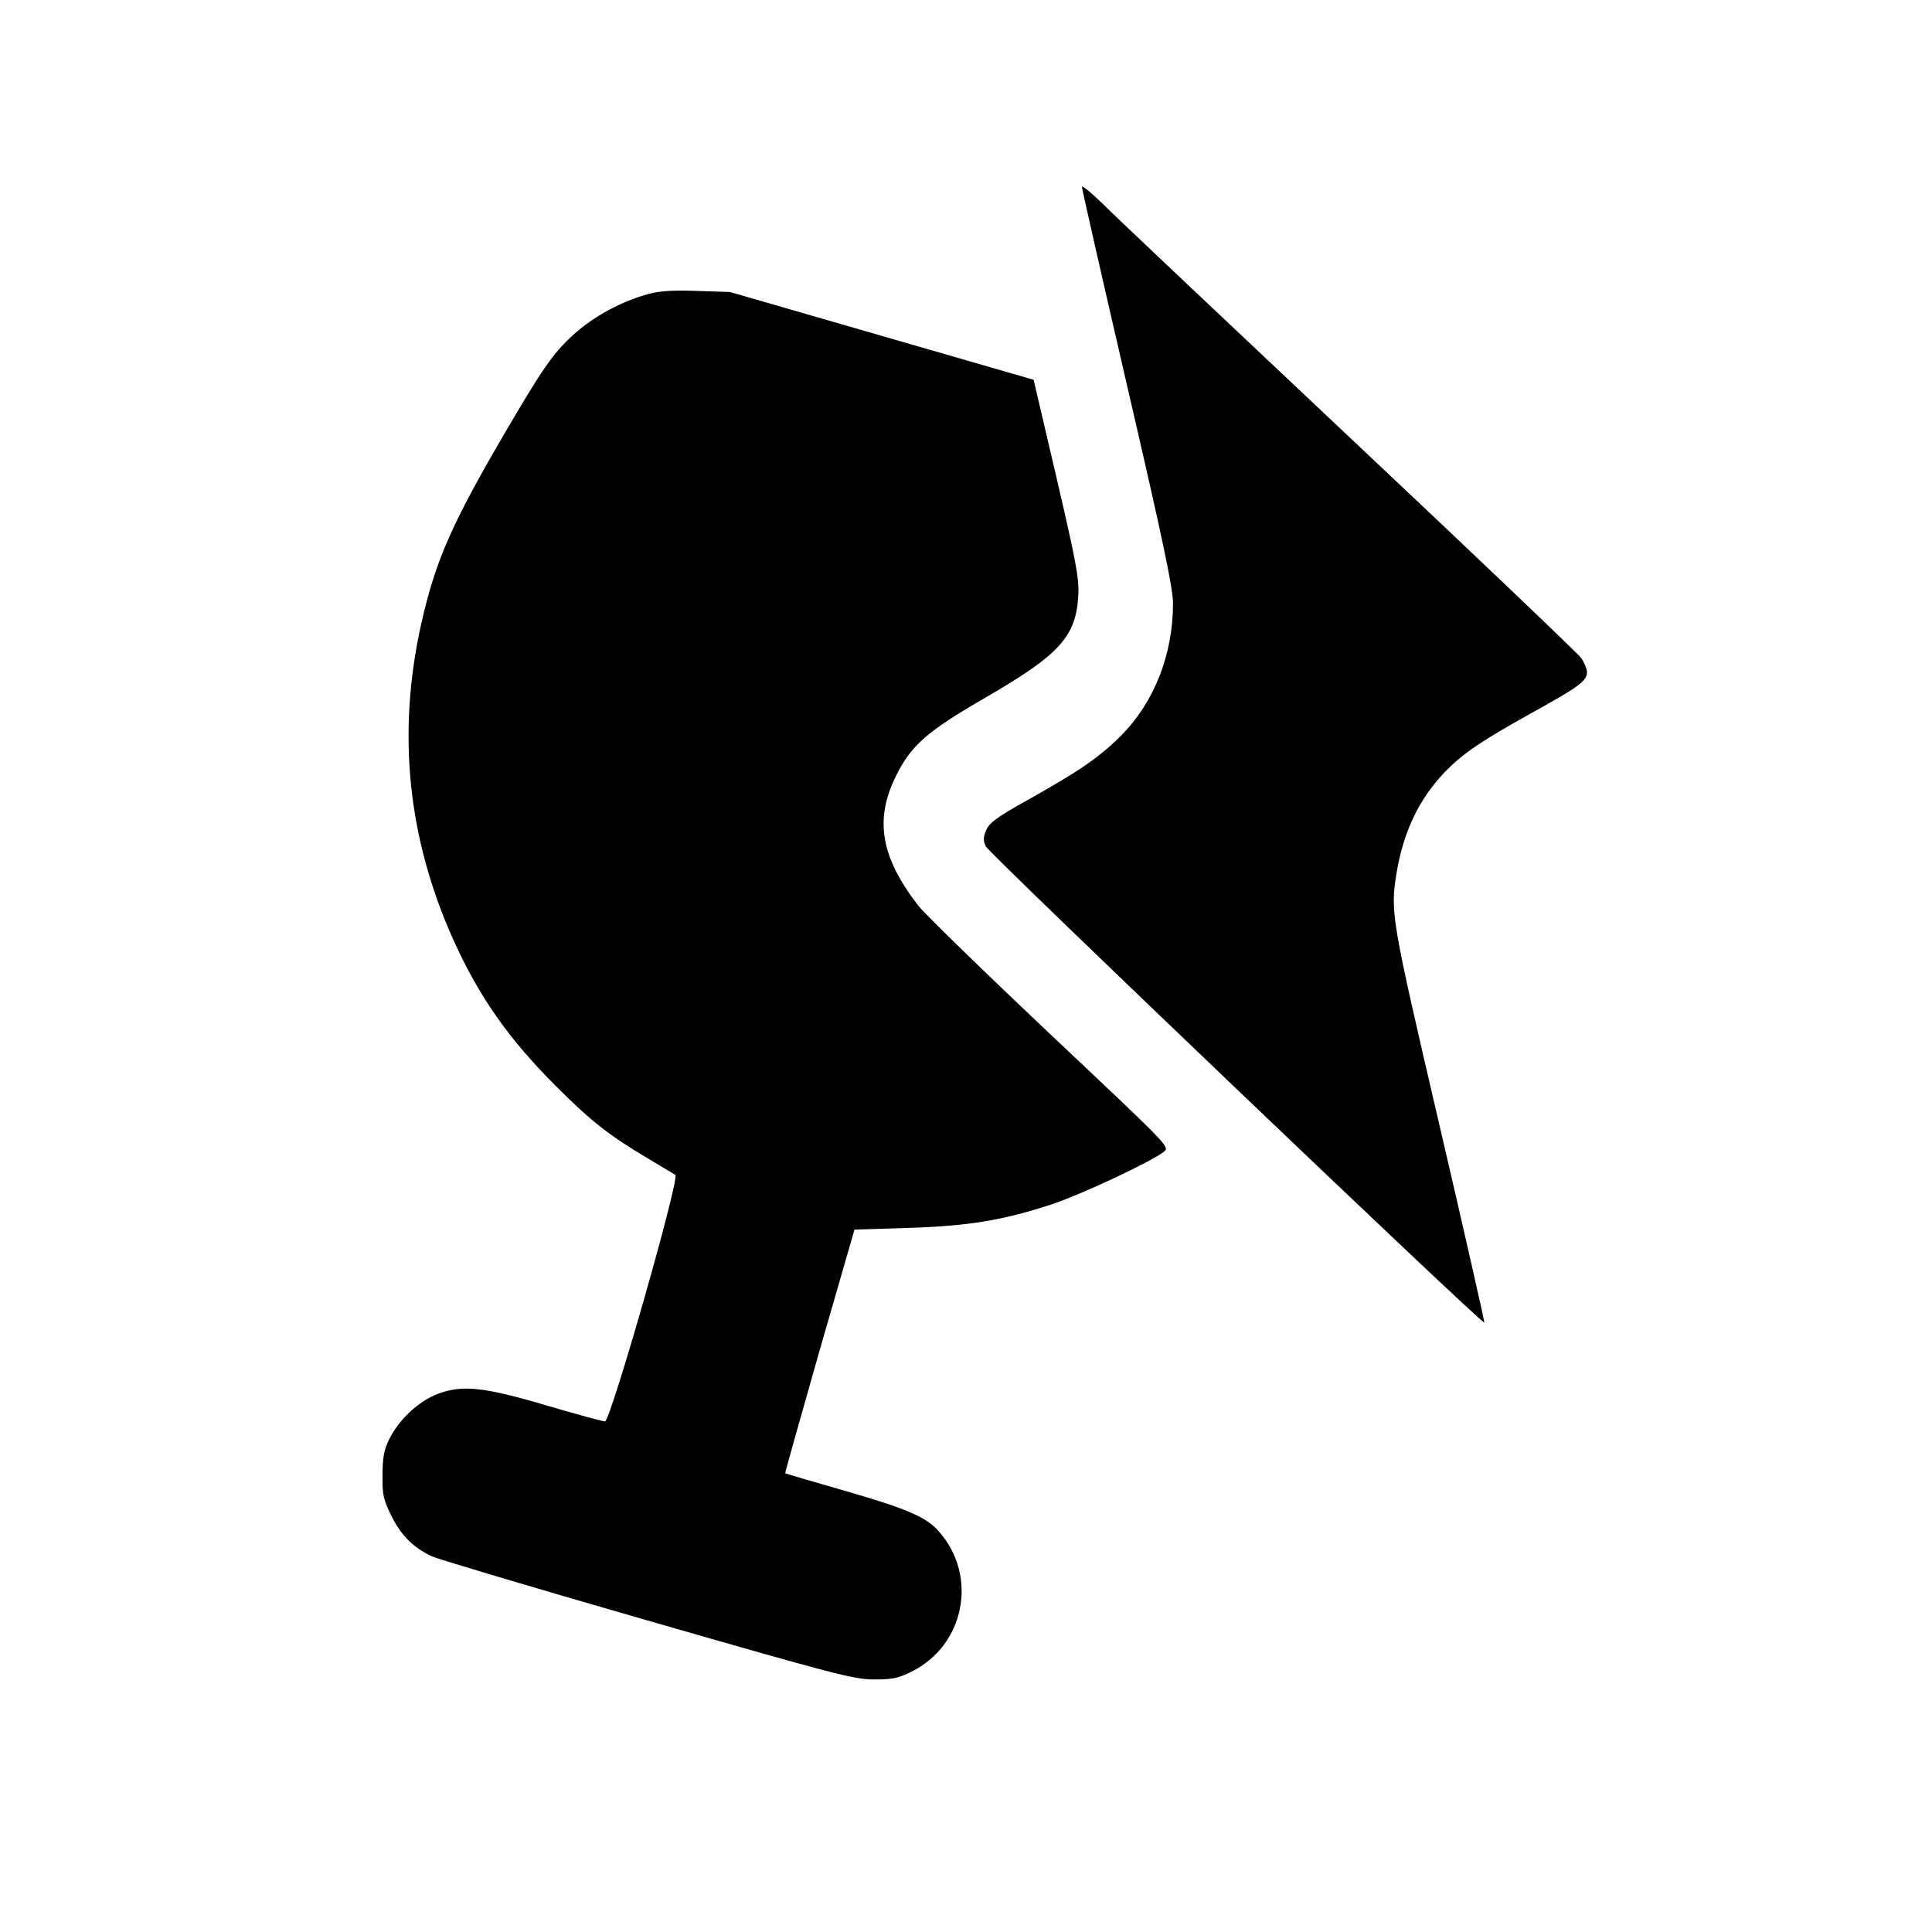
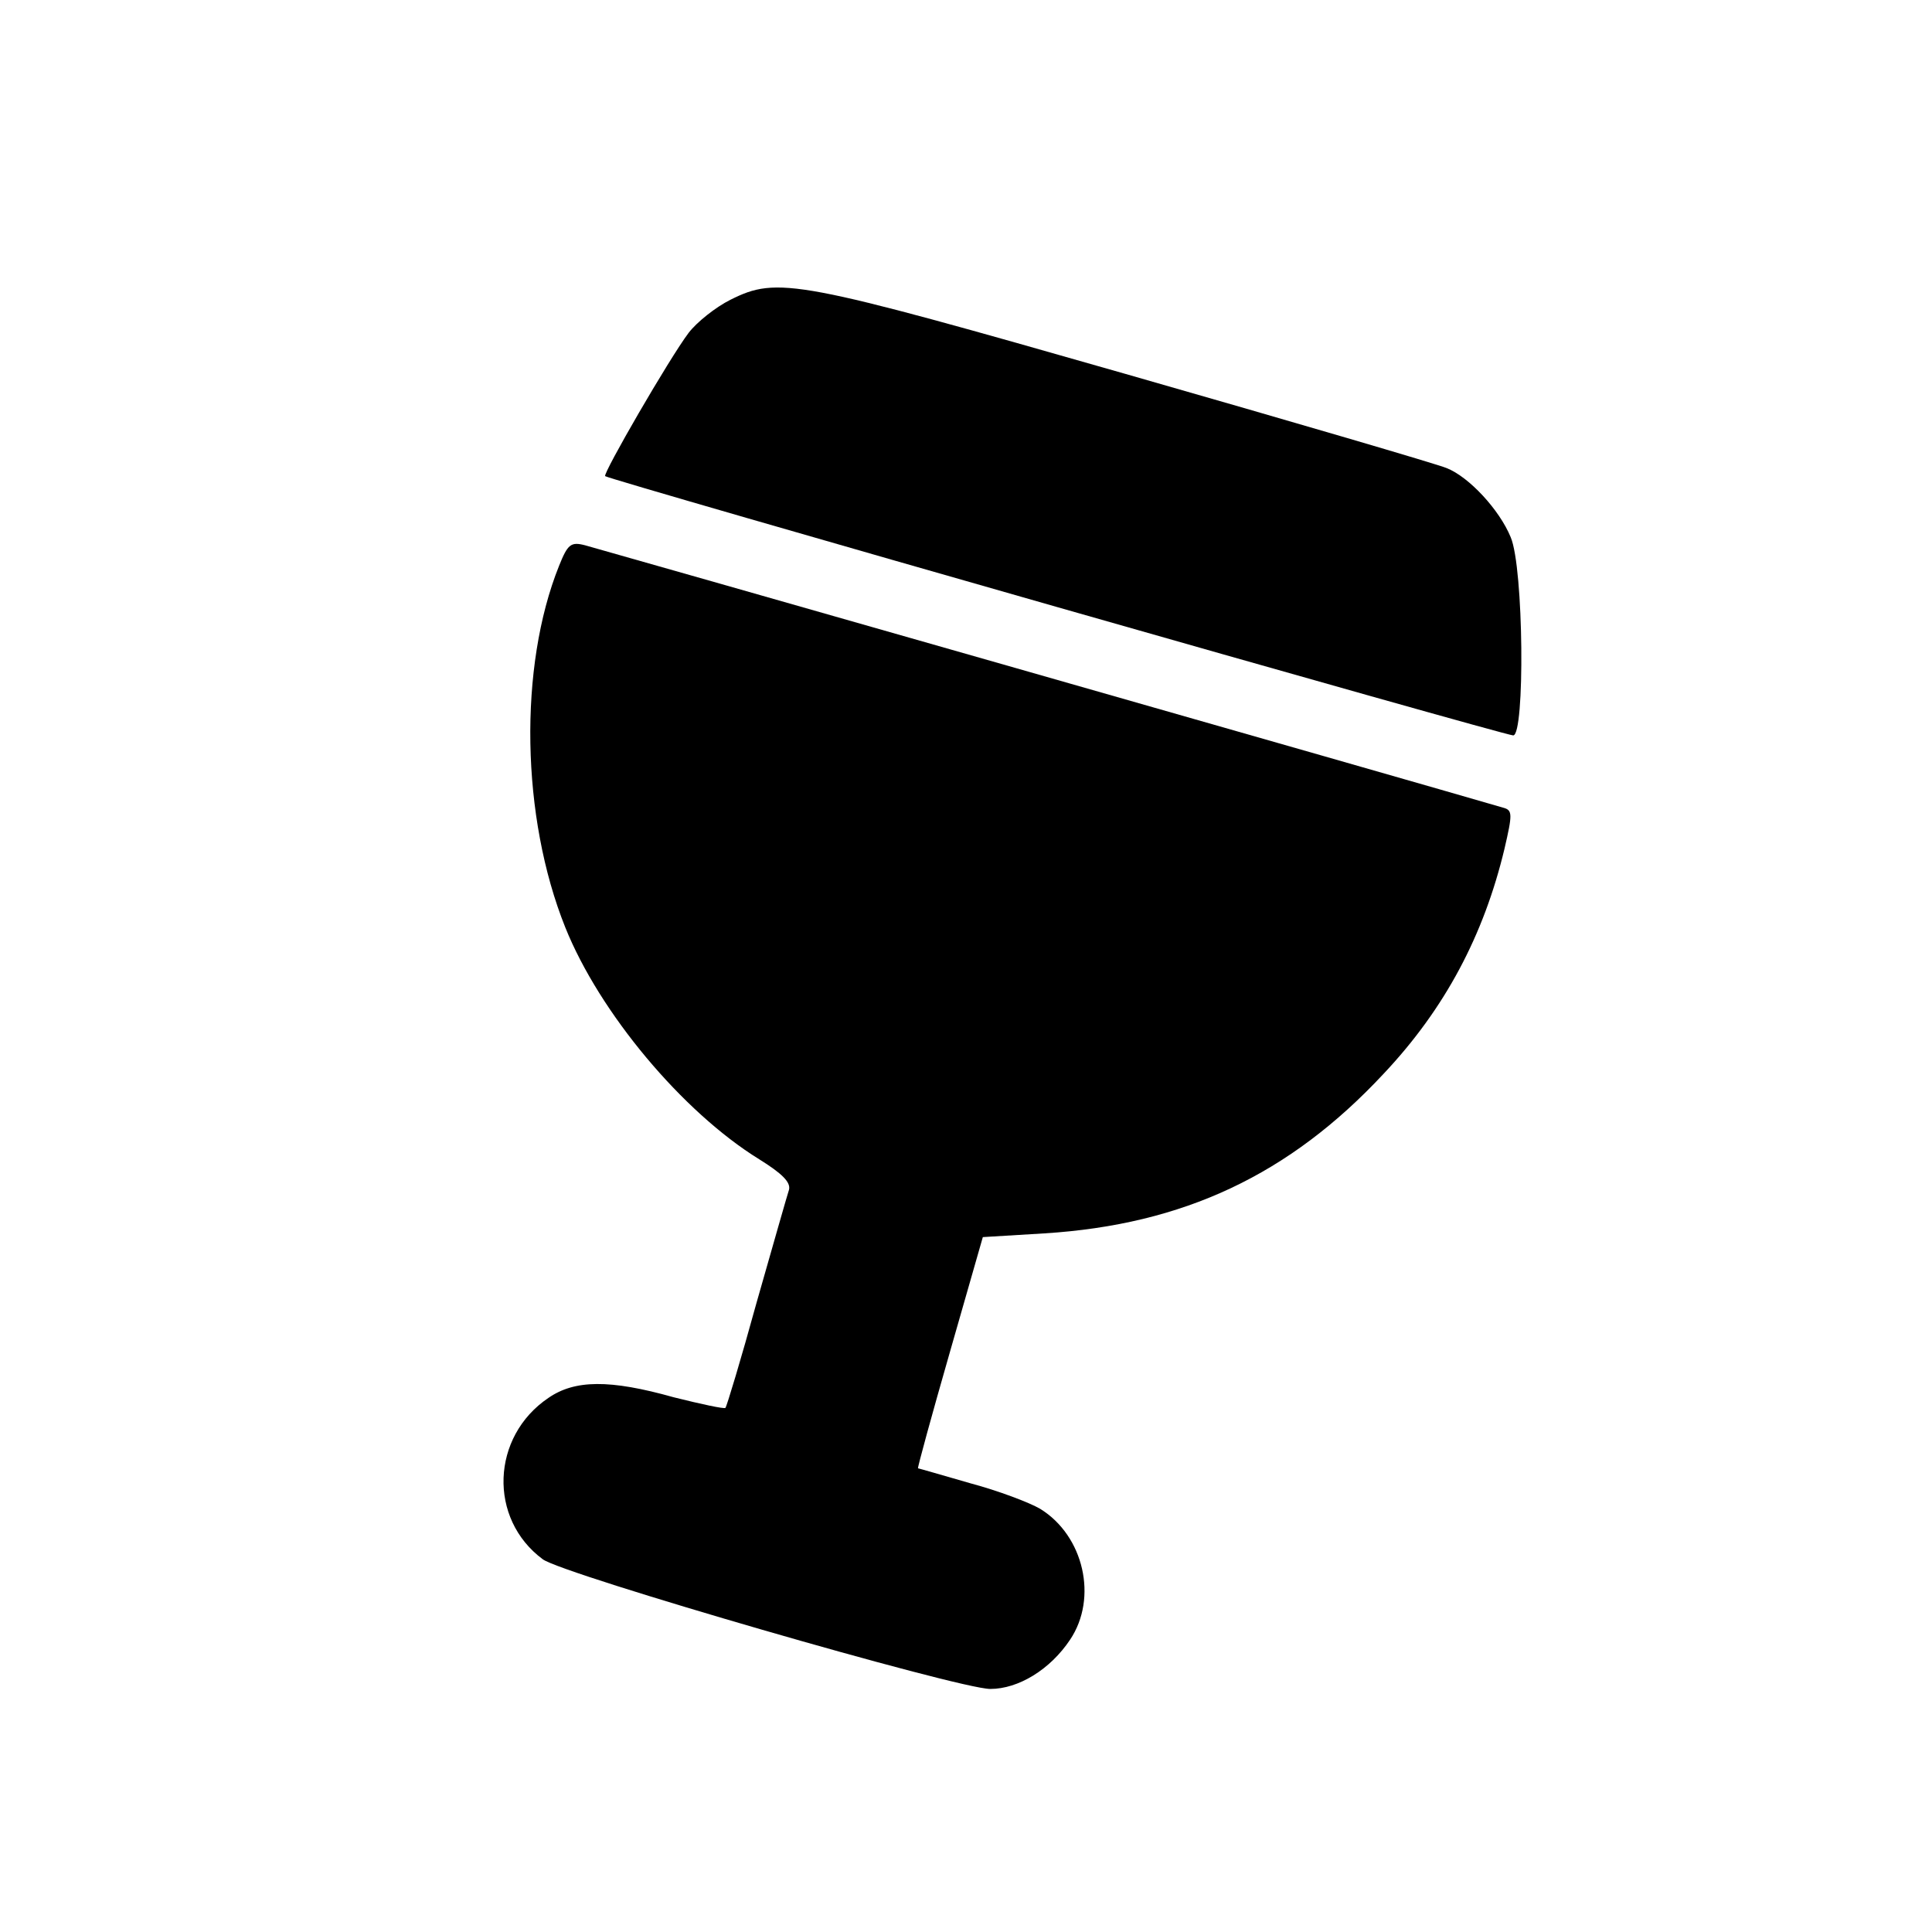
- <svg xmlns="http://www.w3.org/2000/svg" version="1.0" width="700pt" height="700pt" viewBox="0 0 700 700" preserveAspectRatio="xMidYMid meet">
-   <g transform="translate(0,700) scale(0.1,-0.1)" fill="#000000" stroke="none">
-     <path d="M3920 6323 c0 -7 74 -333 165 -726 131 -566 165 -728 165 -784 0 -184 -68 -357 -187 -477 -77 -78 -154 -131 -344 -237 -109 -61 -134 -80 -146 -107 -11 -27 -11 -38 -1 -59 15 -29 1802 -1736 1806 -1725 1 4 -72 327 -163 717 -175 751 -178 770 -155 912 25 151 83 271 177 368 66 67 126 108 318 215 165 91 195 113 195 145 0 11 -10 35 -22 52 -13 17 -392 379 -843 803 -451 425 -853 804 -892 844 -40 39 -73 65 -73 59z" />
-     <path d="M2350 5935 c-110 -30 -220 -93 -295 -169 -59 -59 -95 -112 -215 -316 -204 -348 -262 -480 -314 -711 -88 -396 -49 -776 117 -1145 93 -206 200 -358 371 -529 128 -128 192 -178 333 -262 49 -29 93 -56 100 -60 17 -11 -235 -893 -255 -893 -8 0 -100 25 -206 56 -231 69 -311 77 -399 44 -70 -26 -143 -95 -177 -165 -19 -39 -24 -67 -24 -130 -1 -71 3 -88 32 -147 35 -71 79 -115 147 -147 22 -10 373 -115 780 -232 681 -196 746 -213 820 -214 68 0 89 4 137 28 193 95 243 346 100 508 -46 53 -117 83 -346 149 -115 33 -210 61 -211 62 -1 2 55 201 124 443 l127 440 194 6 c219 7 342 27 519 85 102 33 363 155 408 191 22 18 20 19 -414 428 -239 226 -454 435 -477 465 -134 174 -158 309 -81 466 56 114 113 164 330 289 265 154 324 219 332 369 3 61 -8 120 -79 425 l-83 355 -550 159 -550 159 -120 4 c-86 3 -135 0 -175 -11z" />
+ <svg xmlns="http://www.w3.org/2000/svg" version="1.0" width="310pt" height="310pt" viewBox="0 0 310 310" preserveAspectRatio="xMidYMid meet">
+   <g transform="translate(0,310) scale(0.1,-0.1)" fill="#000000" stroke="none">
+     <path d="M1172 2619 c-24 -12 -54 -36 -67 -53 -31 -41 -138 -226 -134 -230 7 -6 1443 -416 1457 -416 19 0 17 269 -4 318 -18 44 -67 97 -103 111 -14 6 -246 74 -515 151 -528 151 -558 157 -634 119z" />
+     <path d="M897 2192 c-65 -162 -61 -403 10 -580 55 -137 188 -296 311 -372 37 -23 51 -37 48 -49 -3 -9 -26 -90 -52 -181 -25 -91 -48 -167 -50 -169 -2 -2 -39 6 -83 17 -103 29 -159 28 -201 -1 -92 -62 -97 -194 -9 -259 32 -24 667 -208 718 -208 45 0 96 31 128 79 45 67 22 167 -48 210 -17 10 -67 29 -112 41 -45 13 -83 24 -84 24 -1 1 22 85 51 186 l53 185 99 6 c223 14 393 94 544 256 99 105 161 223 194 361 13 56 13 62 -2 66 -140 41 -1454 416 -1473 421 -23 6 -28 2 -42 -33z" />
  </g>
</svg>
